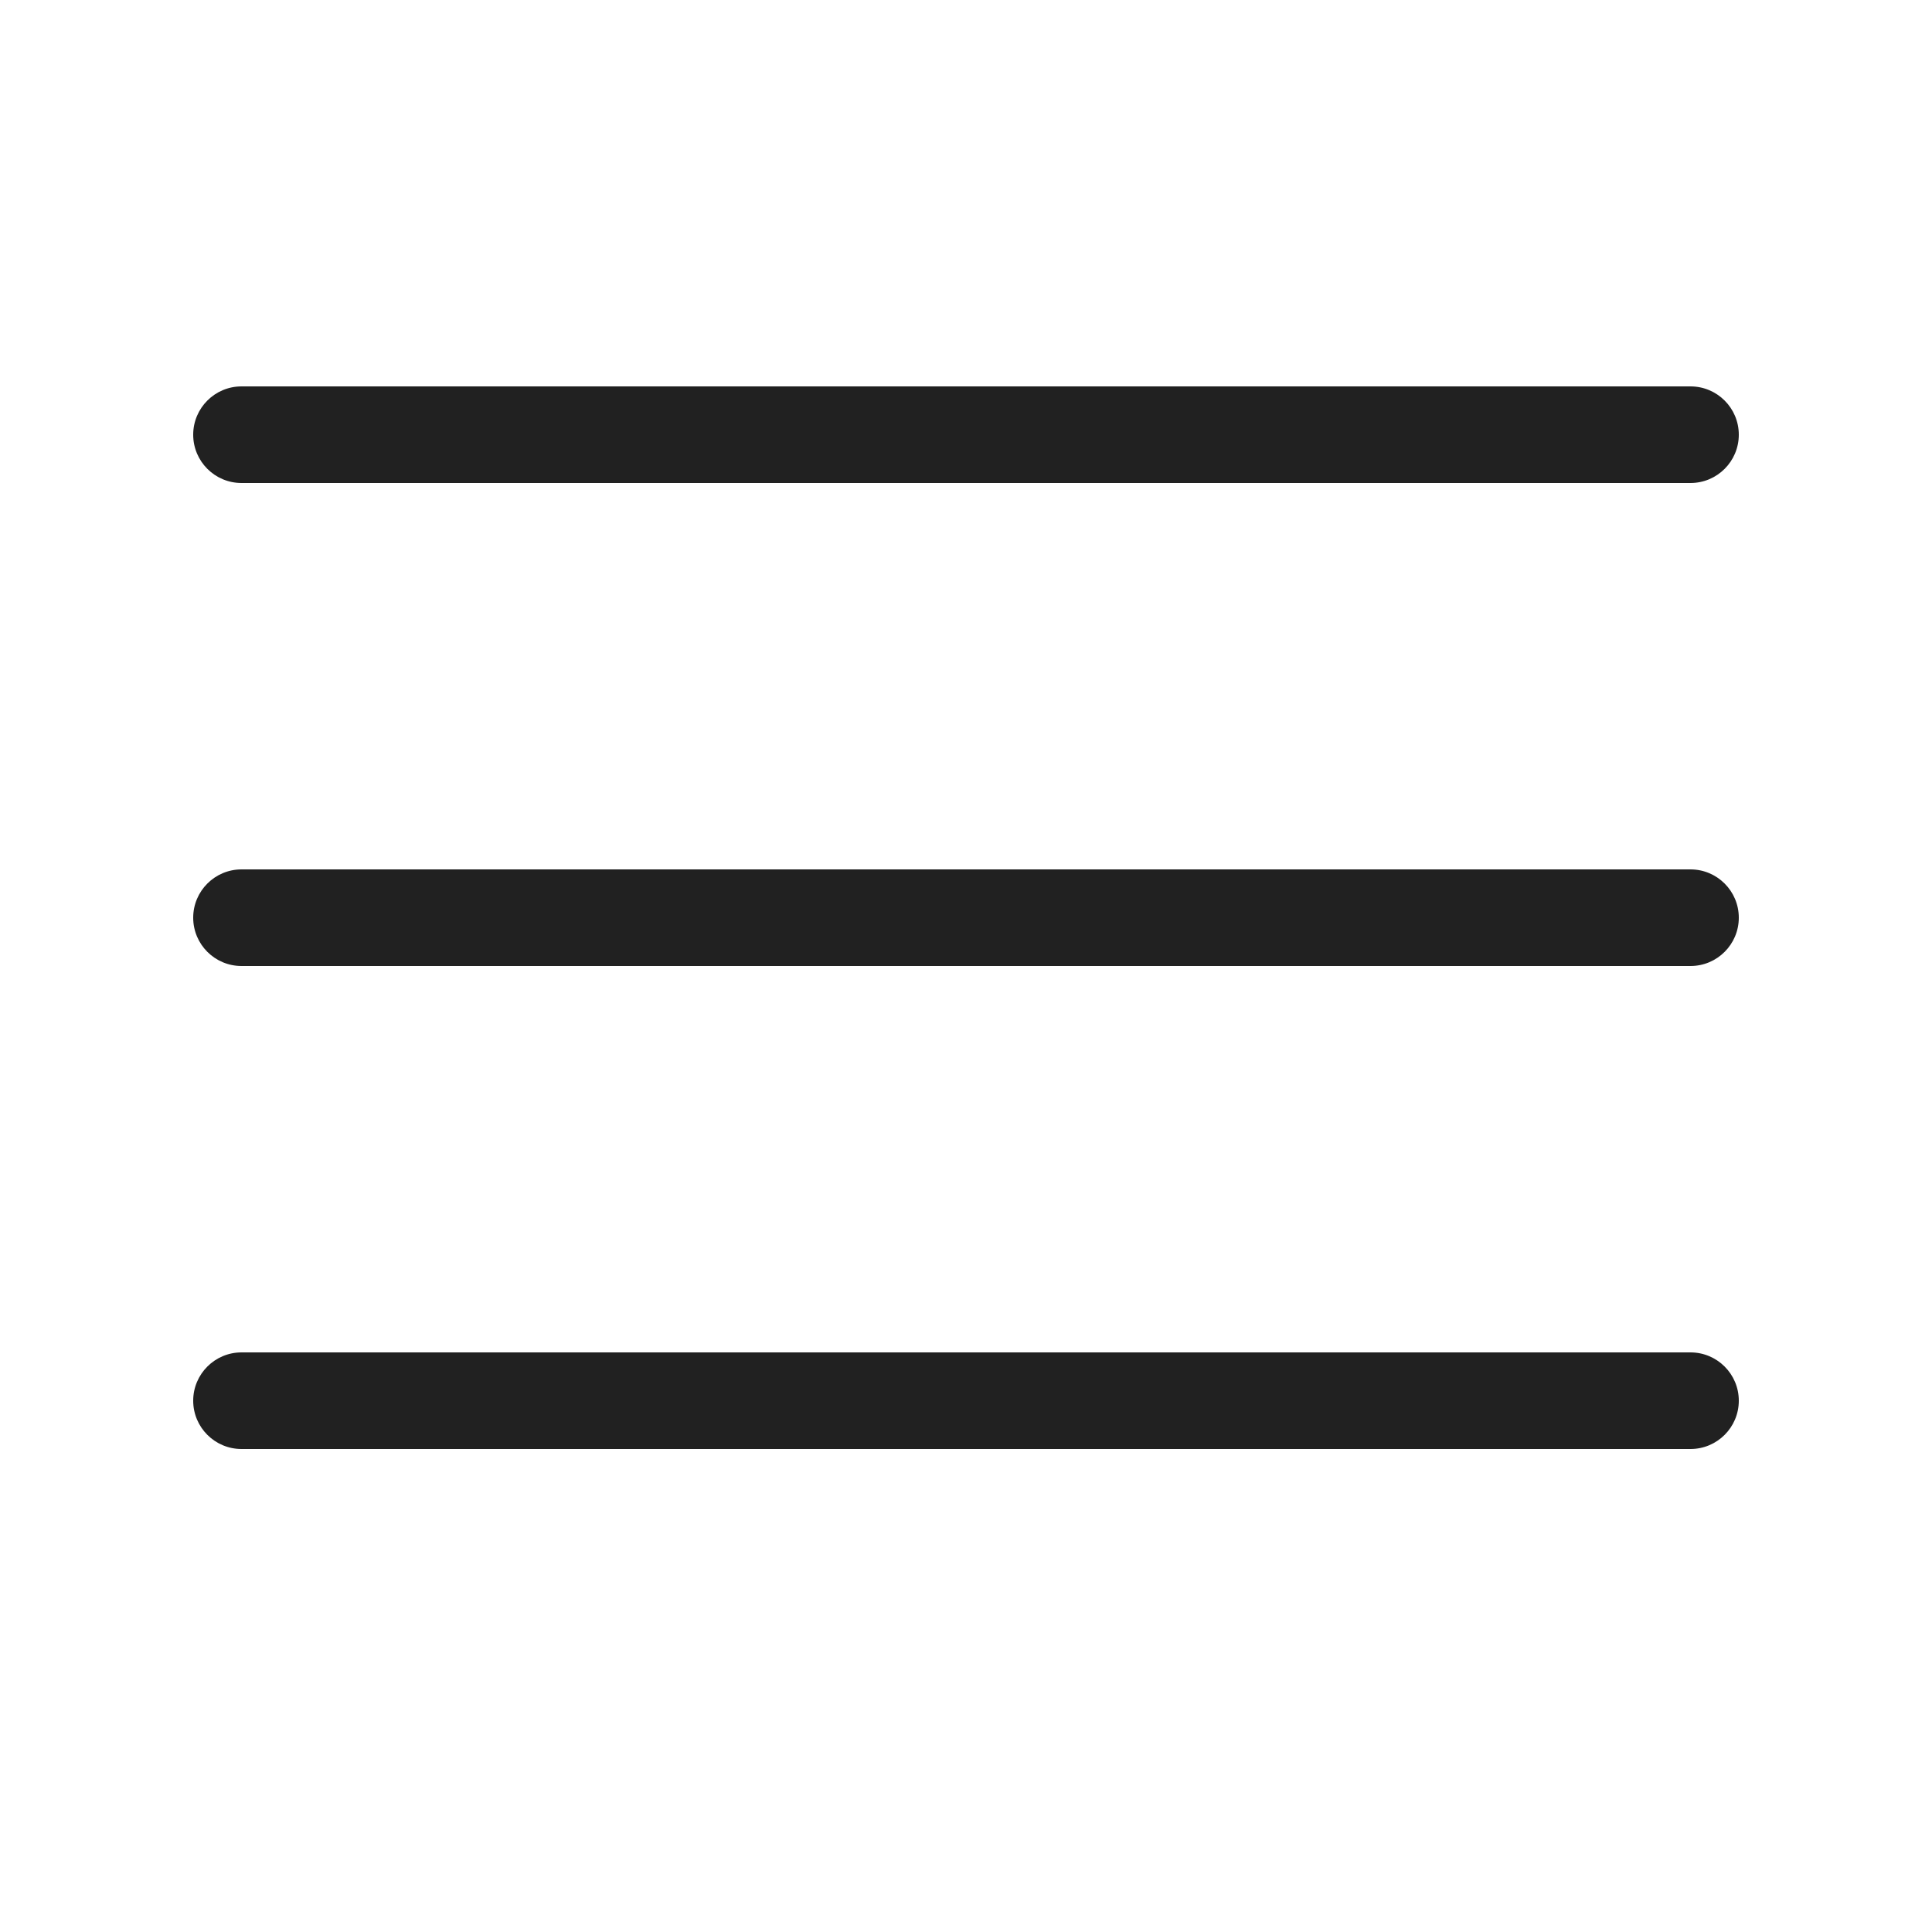
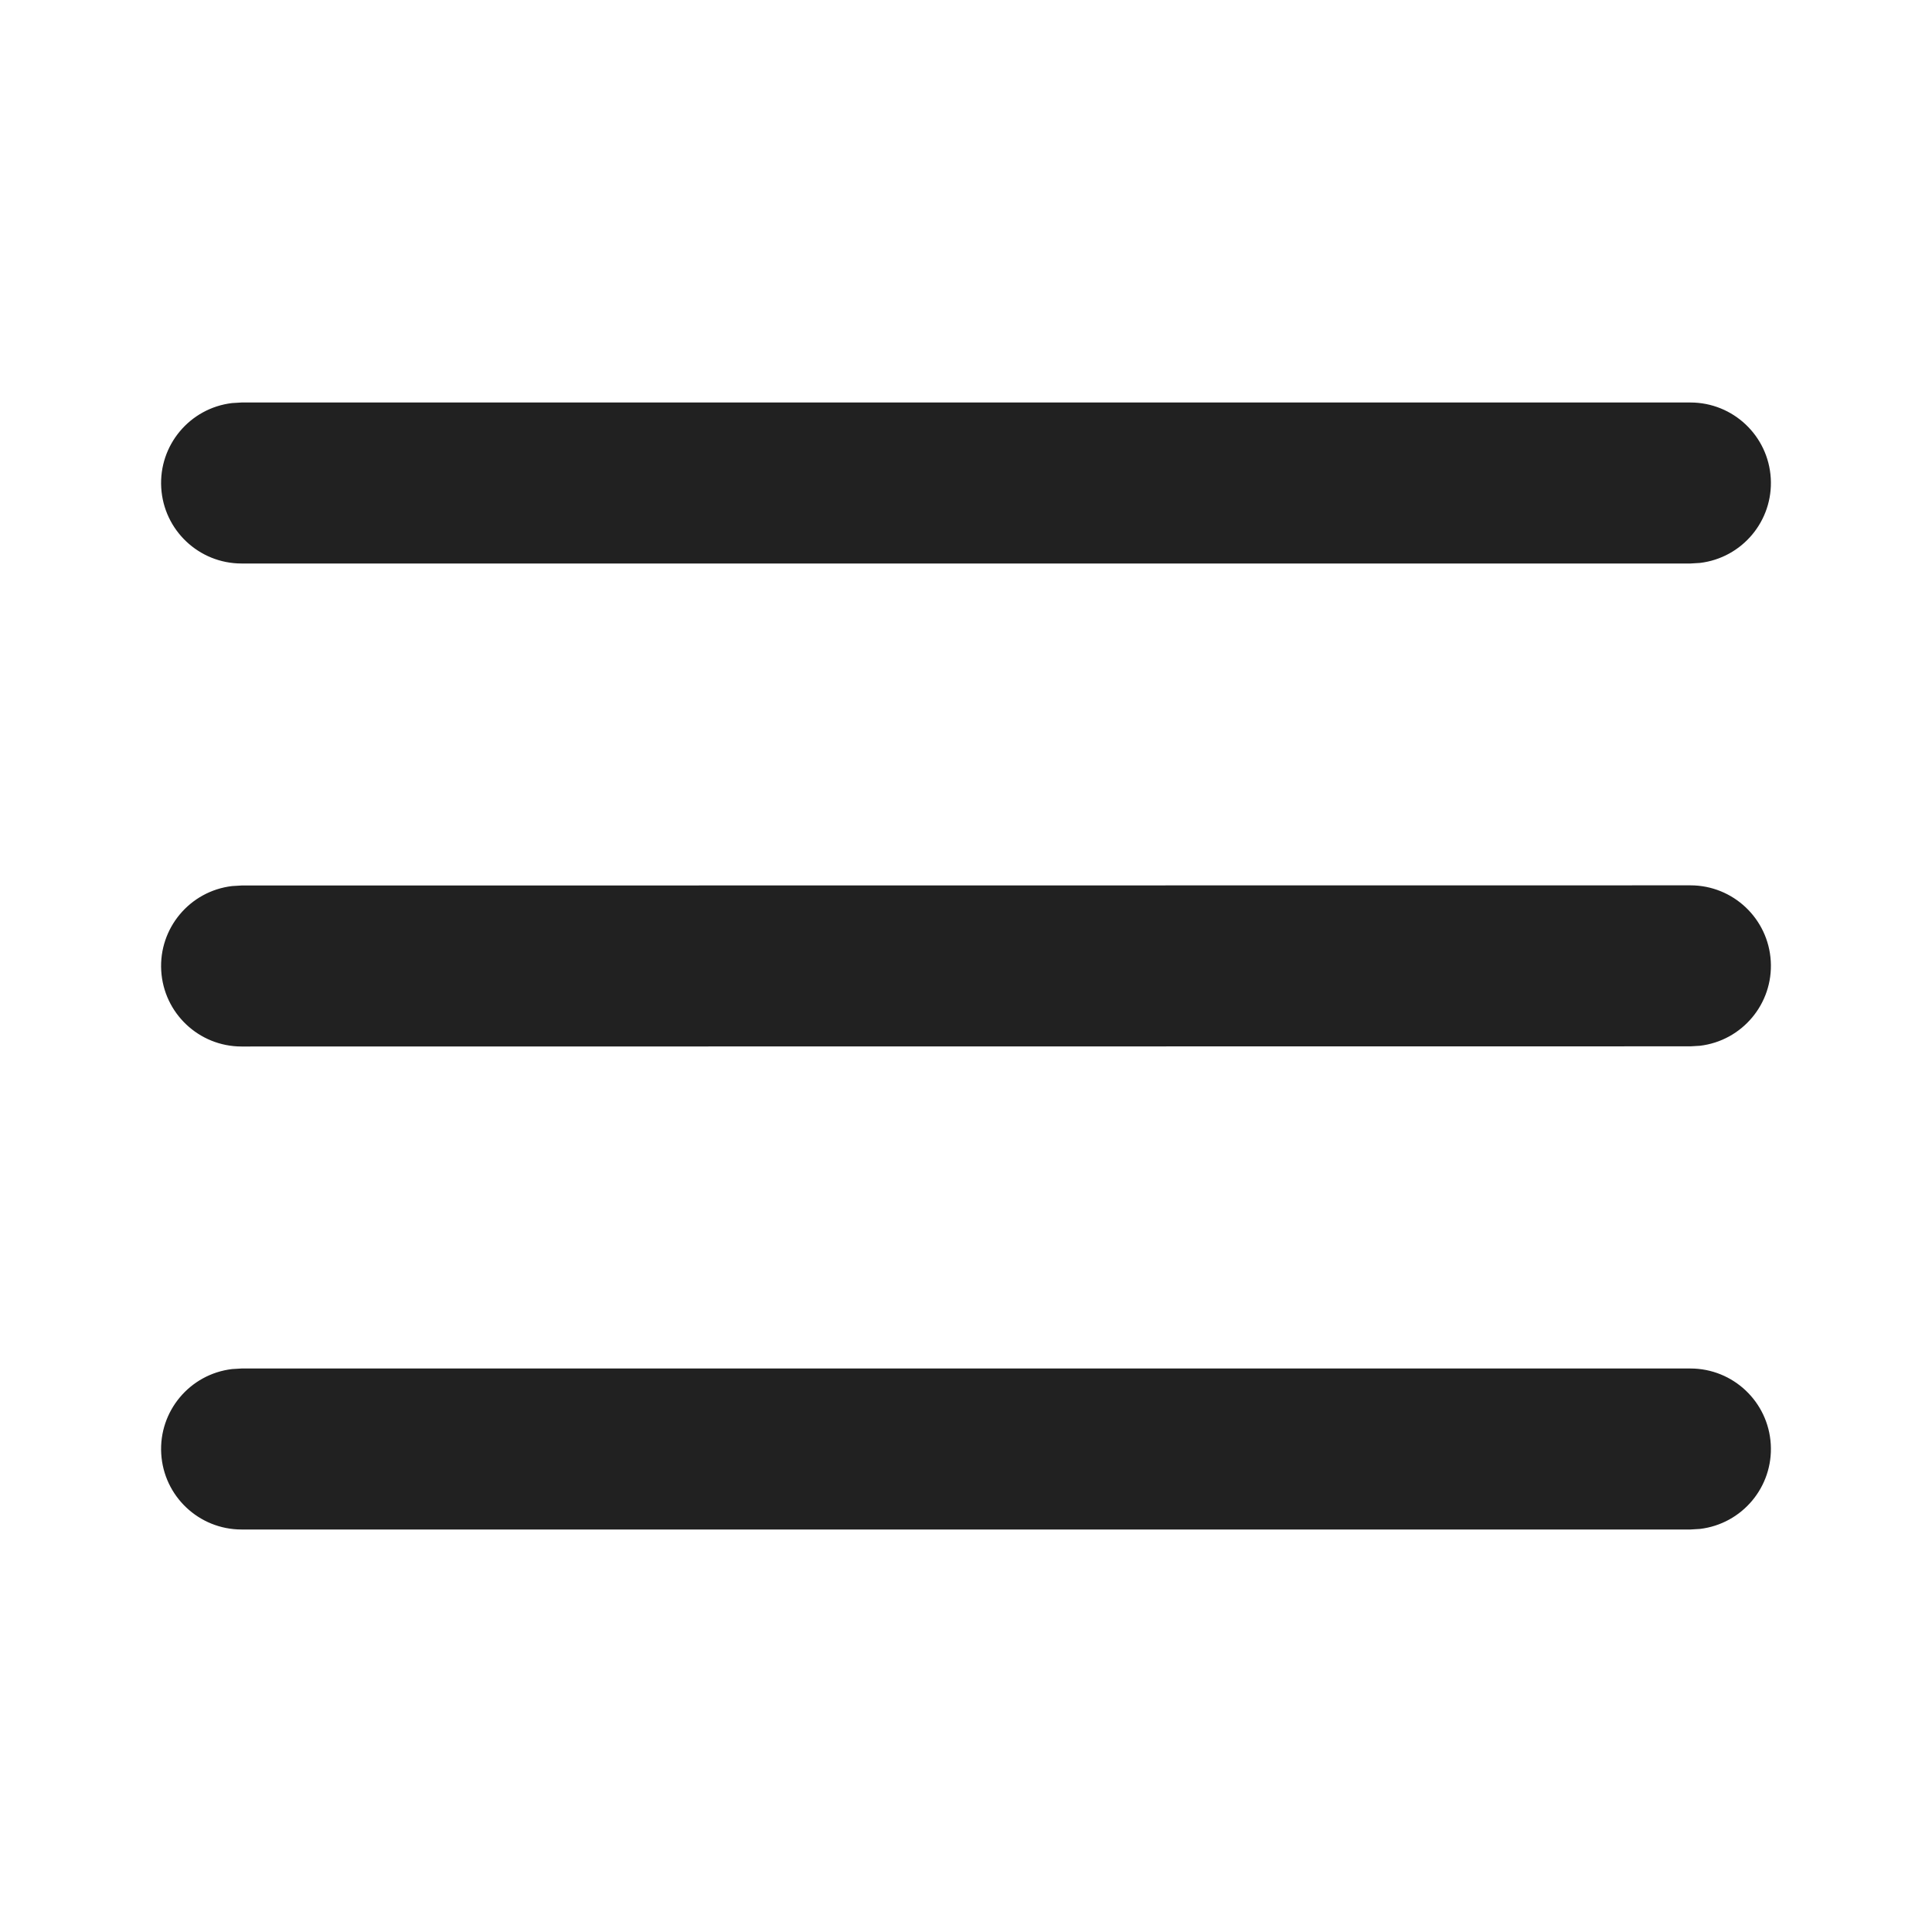
- <svg xmlns="http://www.w3.org/2000/svg" width="20px" height="20px" viewBox="0 0 20 20" fill="none">
-   <path d="M2 4.5C2 4.224 2.224 4 2.5 4H17.5C17.776 4 18 4.224 18 4.5C18 4.776 17.776 5 17.5 5H2.5C2.224 5 2 4.776 2 4.5Z" fill="#212121" />
-   <path d="M2 9.5C2 9.224 2.224 9 2.5 9H17.5C17.776 9 18 9.224 18 9.5C18 9.776 17.776 10 17.5 10H2.5C2.224 10 2 9.776 2 9.5Z" fill="#212121" />
-   <path d="M2.5 14C2.224 14 2 14.224 2 14.5C2 14.776 2.224 15 2.5 15H17.5C17.776 15 18 14.776 18 14.5C18 14.224 17.776 14 17.5 14H2.5Z" fill="#212121" />
+ <svg xmlns="http://www.w3.org/2000/svg" width="24" height="24" fill="none" viewBox="0 0 24 24">
+   <path d="M3 17h18a1 1 0 0 1 .117 1.993L21 19H3a1 1 0 0 1-.117-1.993L3 17h18H3Zm0-6 18-.002a1 1 0 0 1 .117 1.993l-.117.007L3 13a1 1 0 0 1-.117-1.993L3 11l18-.002L3 11Zm0-6h18a1 1 0 0 1 .117 1.993L21 7H3a1 1 0 0 1-.117-1.993L3 5h18H3Z" fill="#212121" />
</svg>
